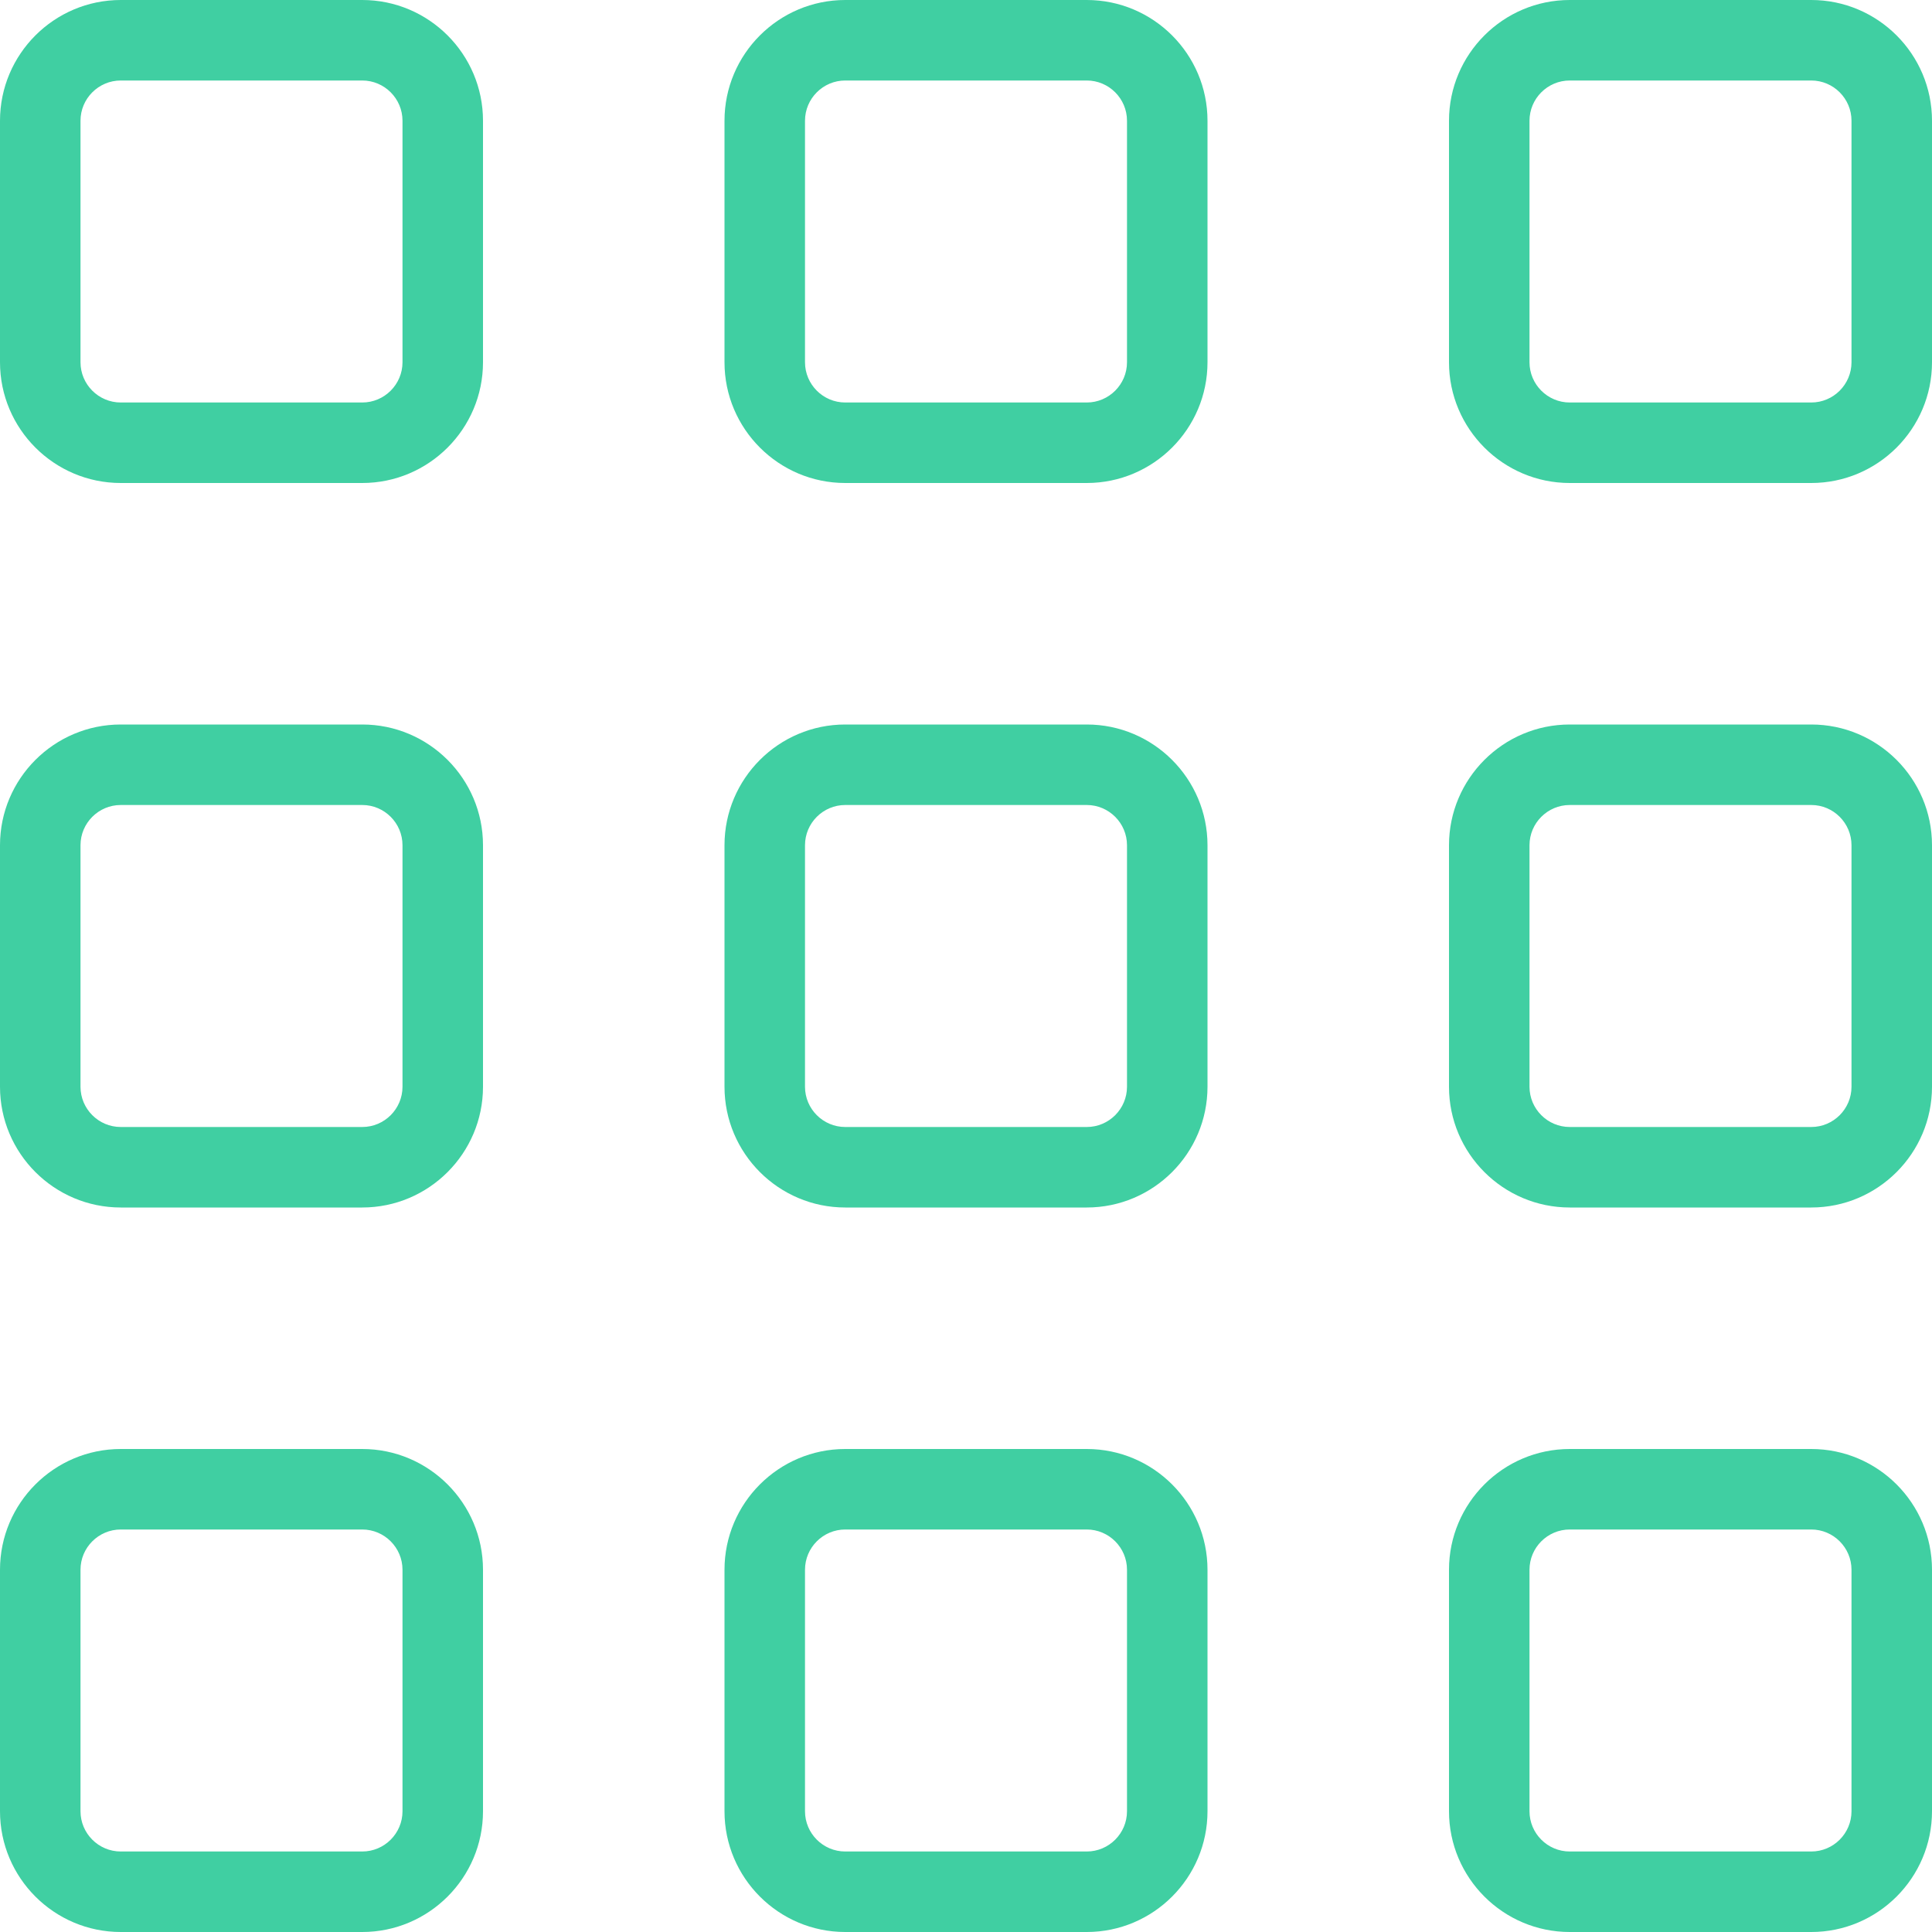
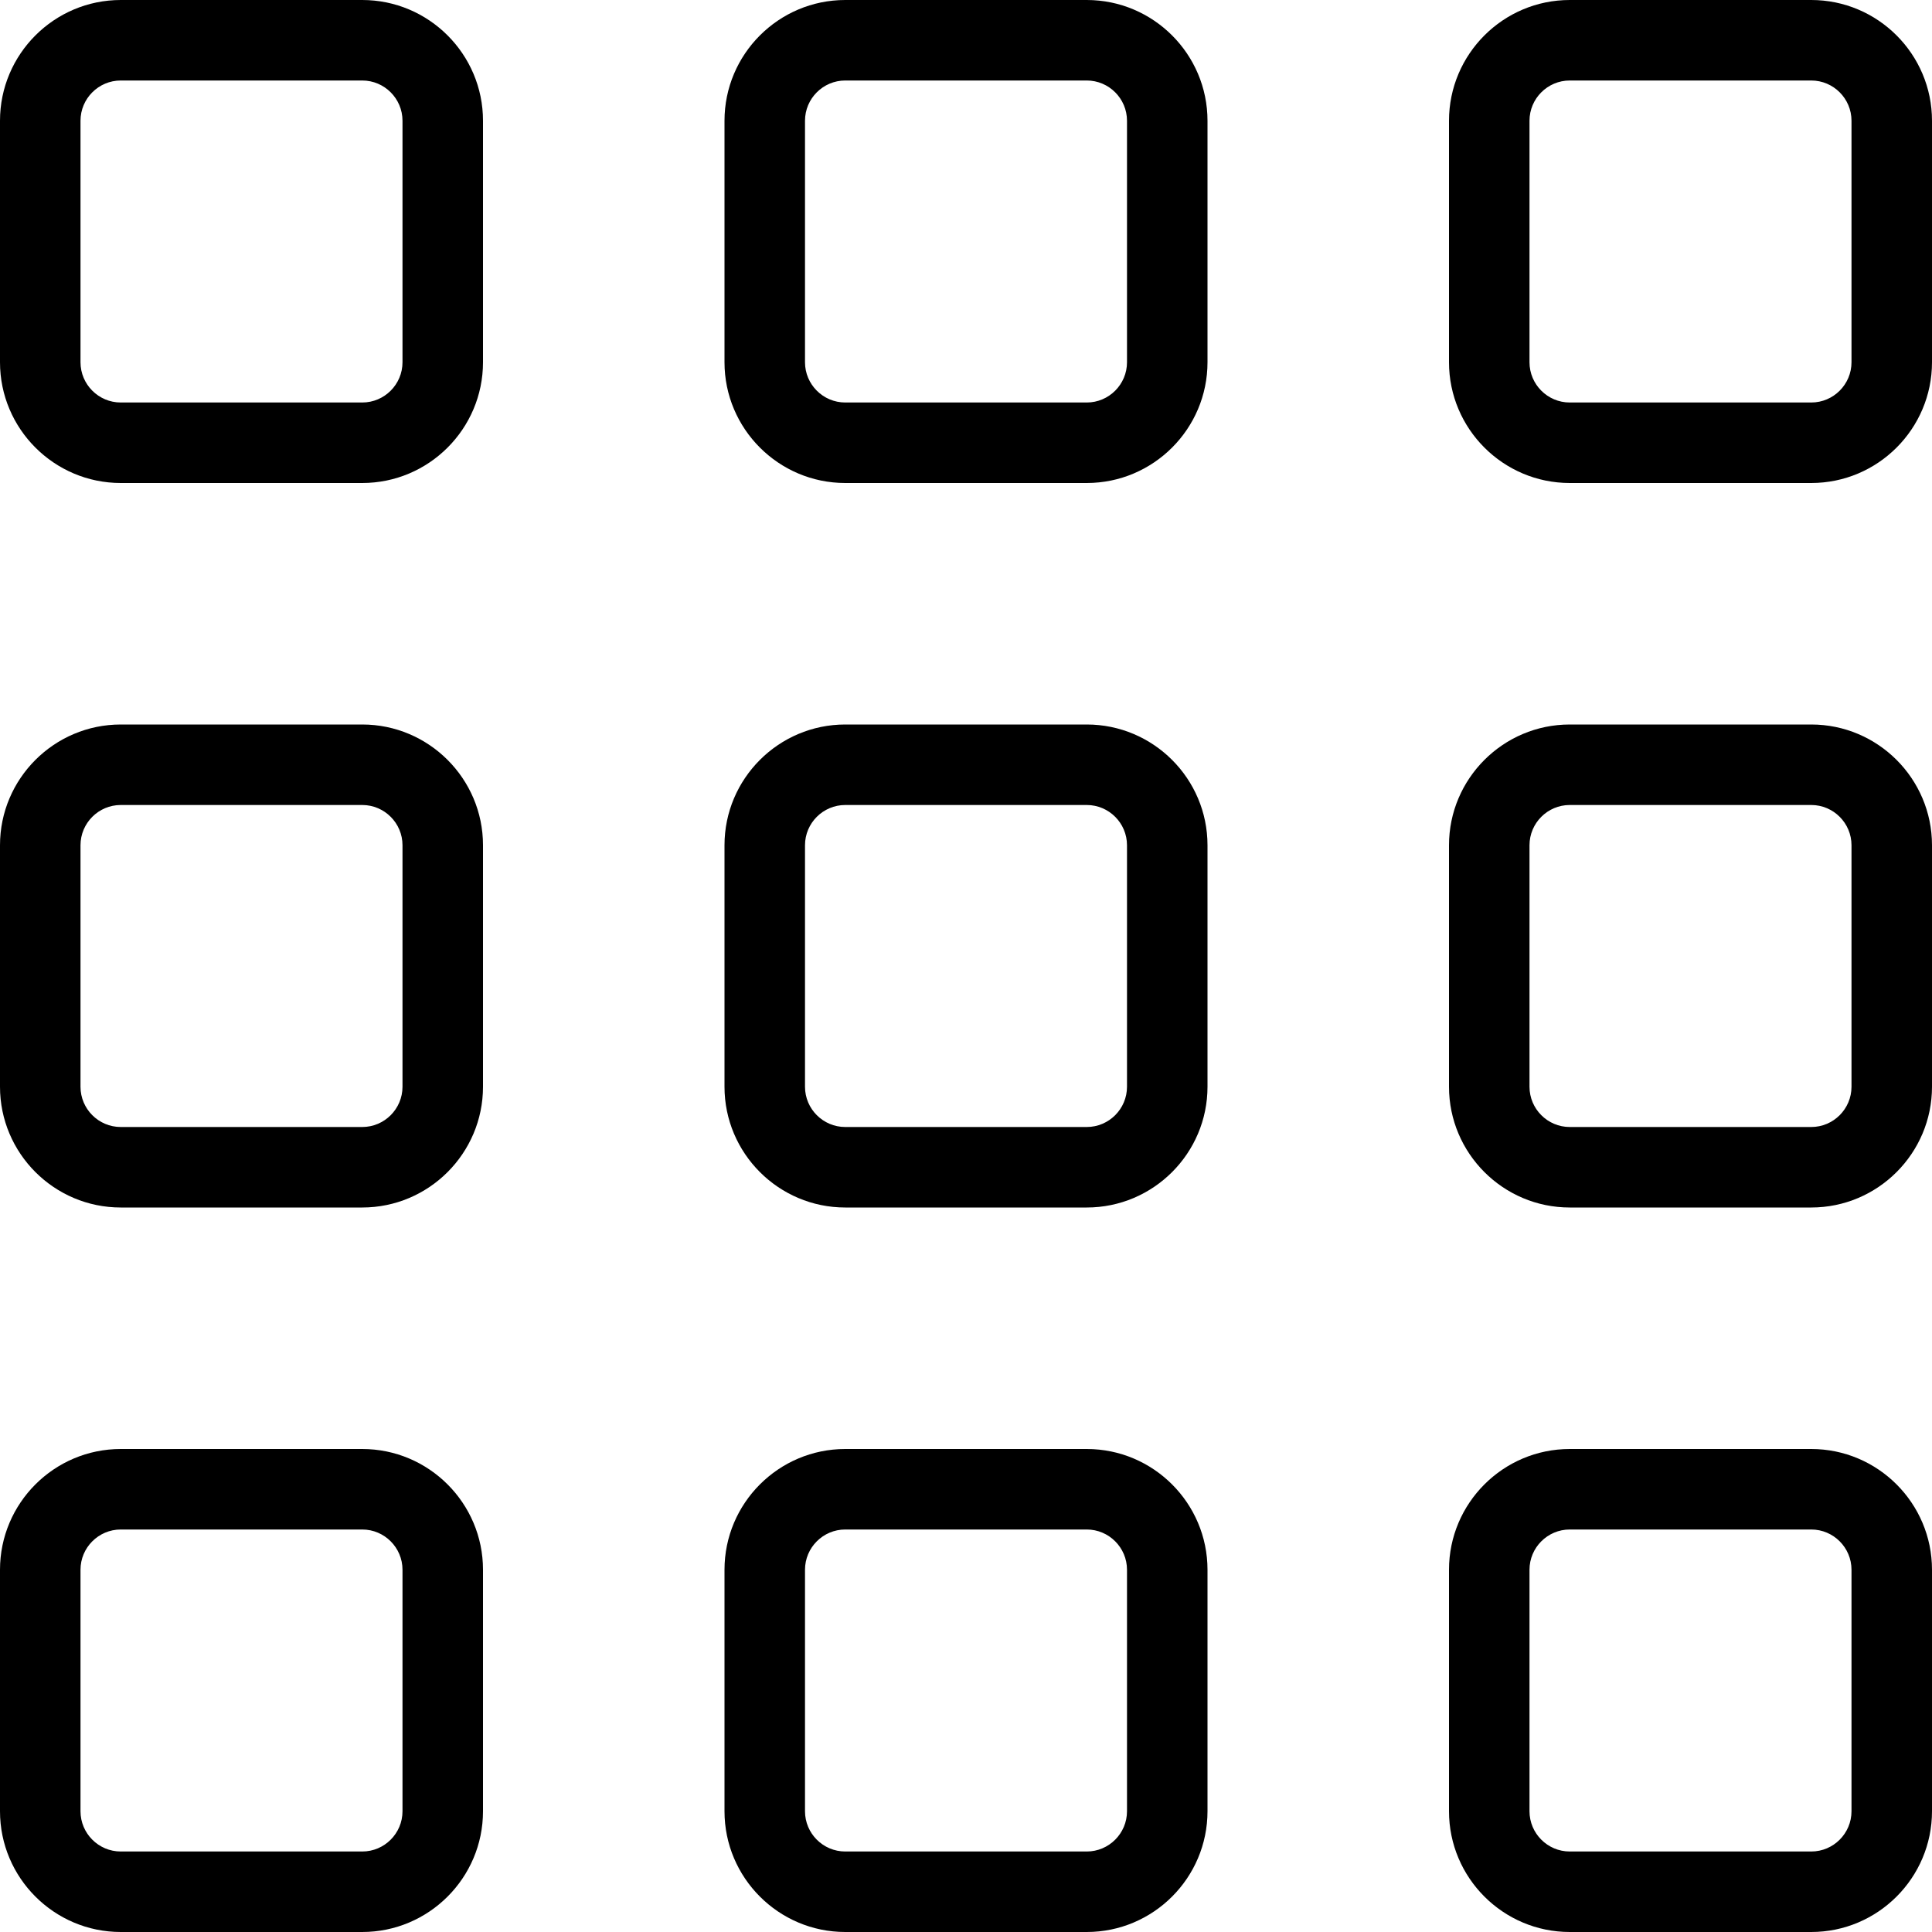
- <svg xmlns="http://www.w3.org/2000/svg" enable-background="new 0 0 24 24" height="512" fill="#40cfa2" viewBox="0 0 24 24" width="512">
+ <svg xmlns="http://www.w3.org/2000/svg" enable-background="new 0 0 24 24" height="512" fill="#000" viewBox="0 0 24 24" width="512">
  <path d="m4.5 6h-3c-.827 0-1.5-.673-1.5-1.5v-3c0-.827.673-1.5 1.5-1.5h3c.827 0 1.5.673 1.5 1.5v3c0 .827-.673 1.5-1.5 1.5zm-3-5c-.276 0-.5.225-.5.5v3c0 .275.224.5.5.5h3c.276 0 .5-.225.5-.5v-3c0-.275-.224-.5-.5-.5z" />
  <path d="m4.5 15h-3c-.827 0-1.5-.673-1.5-1.5v-3c0-.827.673-1.5 1.5-1.5h3c.827 0 1.5.673 1.5 1.5v3c0 .827-.673 1.5-1.5 1.5zm-3-5c-.276 0-.5.225-.5.5v3c0 .275.224.5.5.5h3c.276 0 .5-.225.5-.5v-3c0-.275-.224-.5-.5-.5z" />
  <path d="m4.5 24h-3c-.827 0-1.5-.673-1.5-1.5v-3c0-.827.673-1.5 1.5-1.5h3c.827 0 1.5.673 1.5 1.5v3c0 .827-.673 1.5-1.5 1.5zm-3-5c-.276 0-.5.225-.5.5v3c0 .275.224.5.5.5h3c.276 0 .5-.225.5-.5v-3c0-.275-.224-.5-.5-.5z" />
  <path d="m13.5 6h-3c-.827 0-1.5-.673-1.5-1.5v-3c0-.827.673-1.5 1.5-1.5h3c.827 0 1.5.673 1.5 1.5v3c0 .827-.673 1.5-1.5 1.5zm-3-5c-.276 0-.5.225-.5.5v3c0 .275.224.5.5.5h3c.276 0 .5-.225.5-.5v-3c0-.275-.224-.5-.5-.5z" />
  <path d="m13.5 15h-3c-.827 0-1.5-.673-1.5-1.5v-3c0-.827.673-1.5 1.5-1.5h3c.827 0 1.5.673 1.5 1.5v3c0 .827-.673 1.5-1.5 1.5zm-3-5c-.276 0-.5.225-.5.5v3c0 .275.224.5.5.5h3c.276 0 .5-.225.5-.5v-3c0-.275-.224-.5-.5-.5z" />
  <path d="m13.5 24h-3c-.827 0-1.5-.673-1.5-1.5v-3c0-.827.673-1.5 1.5-1.5h3c.827 0 1.5.673 1.5 1.5v3c0 .827-.673 1.5-1.5 1.5zm-3-5c-.276 0-.5.225-.5.5v3c0 .275.224.5.5.5h3c.276 0 .5-.225.5-.5v-3c0-.275-.224-.5-.5-.5z" />
  <path d="m22.5 6h-3c-.827 0-1.5-.673-1.5-1.5v-3c0-.827.673-1.5 1.5-1.5h3c.827 0 1.5.673 1.5 1.5v3c0 .827-.673 1.5-1.5 1.5zm-3-5c-.276 0-.5.225-.5.5v3c0 .275.224.5.5.5h3c.276 0 .5-.225.5-.5v-3c0-.275-.224-.5-.5-.5z" />
  <path d="m22.5 15h-3c-.827 0-1.5-.673-1.5-1.5v-3c0-.827.673-1.5 1.5-1.5h3c.827 0 1.5.673 1.5 1.5v3c0 .827-.673 1.5-1.5 1.5zm-3-5c-.276 0-.5.225-.5.5v3c0 .275.224.5.5.5h3c.276 0 .5-.225.5-.5v-3c0-.275-.224-.5-.5-.5z" />
  <path d="m22.5 24h-3c-.827 0-1.5-.673-1.5-1.5v-3c0-.827.673-1.5 1.5-1.5h3c.827 0 1.5.673 1.5 1.5v3c0 .827-.673 1.5-1.5 1.5zm-3-5c-.276 0-.5.225-.5.5v3c0 .275.224.5.5.5h3c.276 0 .5-.225.5-.5v-3c0-.275-.224-.5-.5-.5z" />
</svg>
